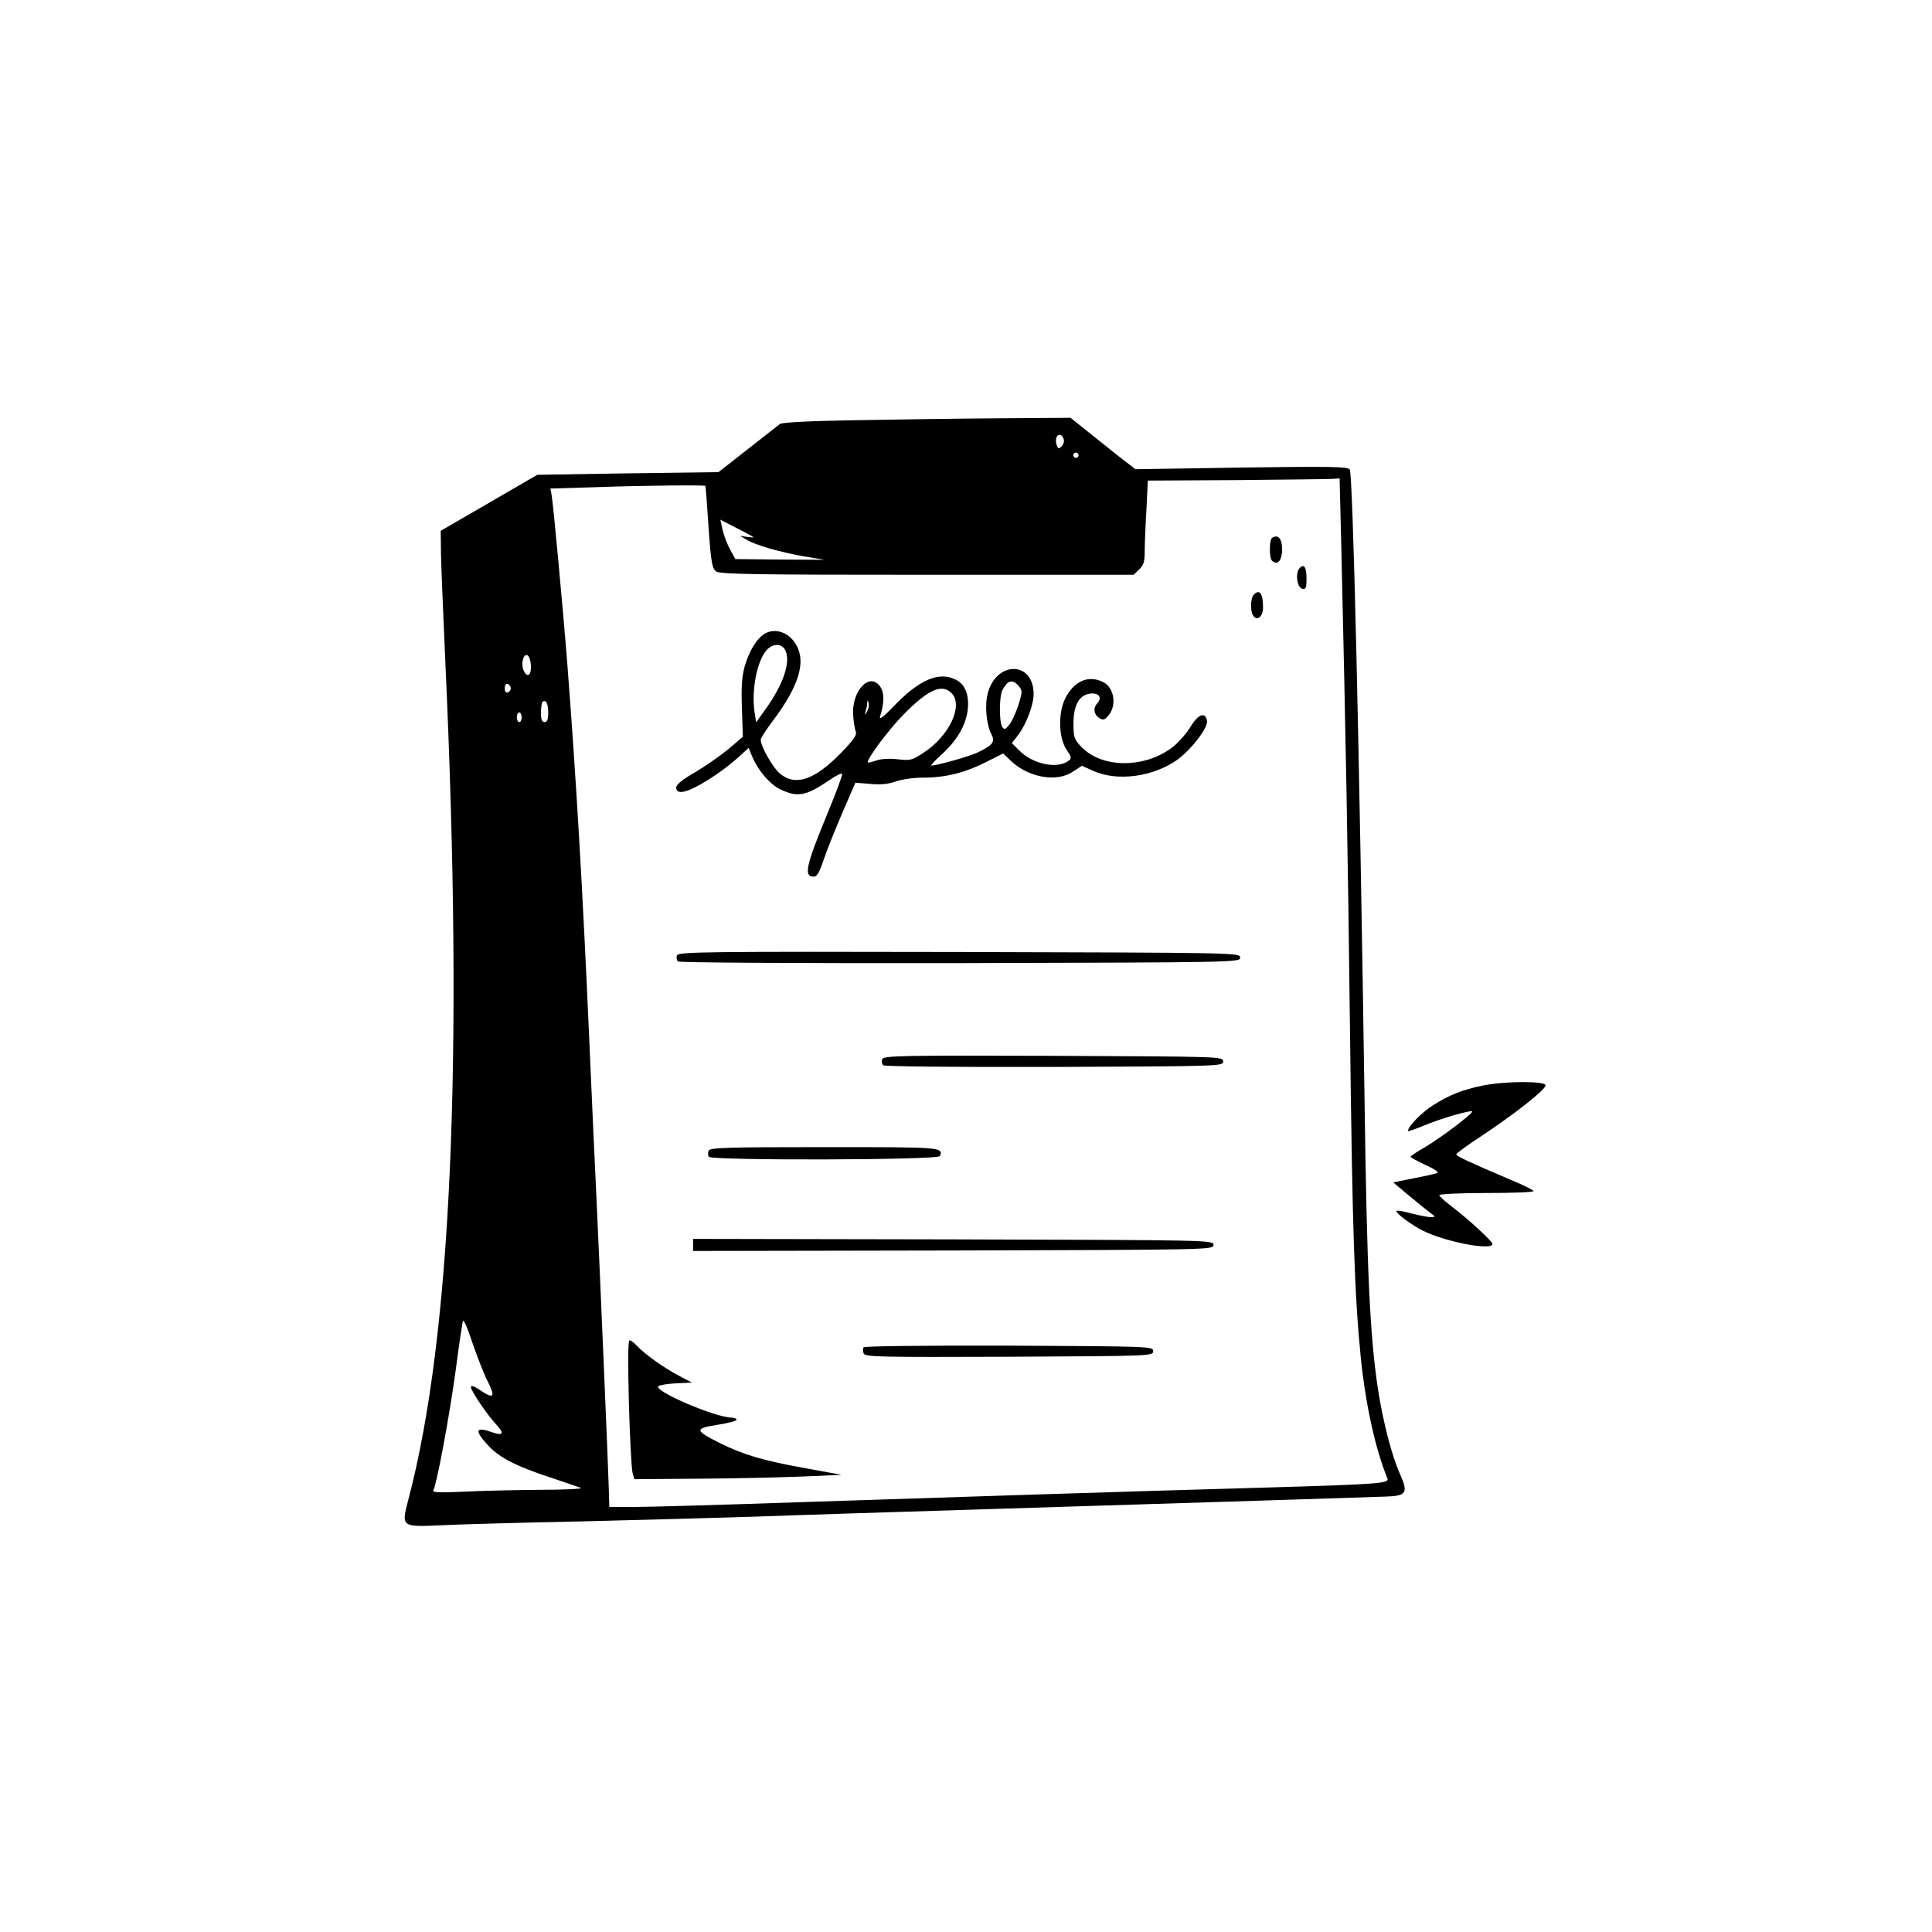
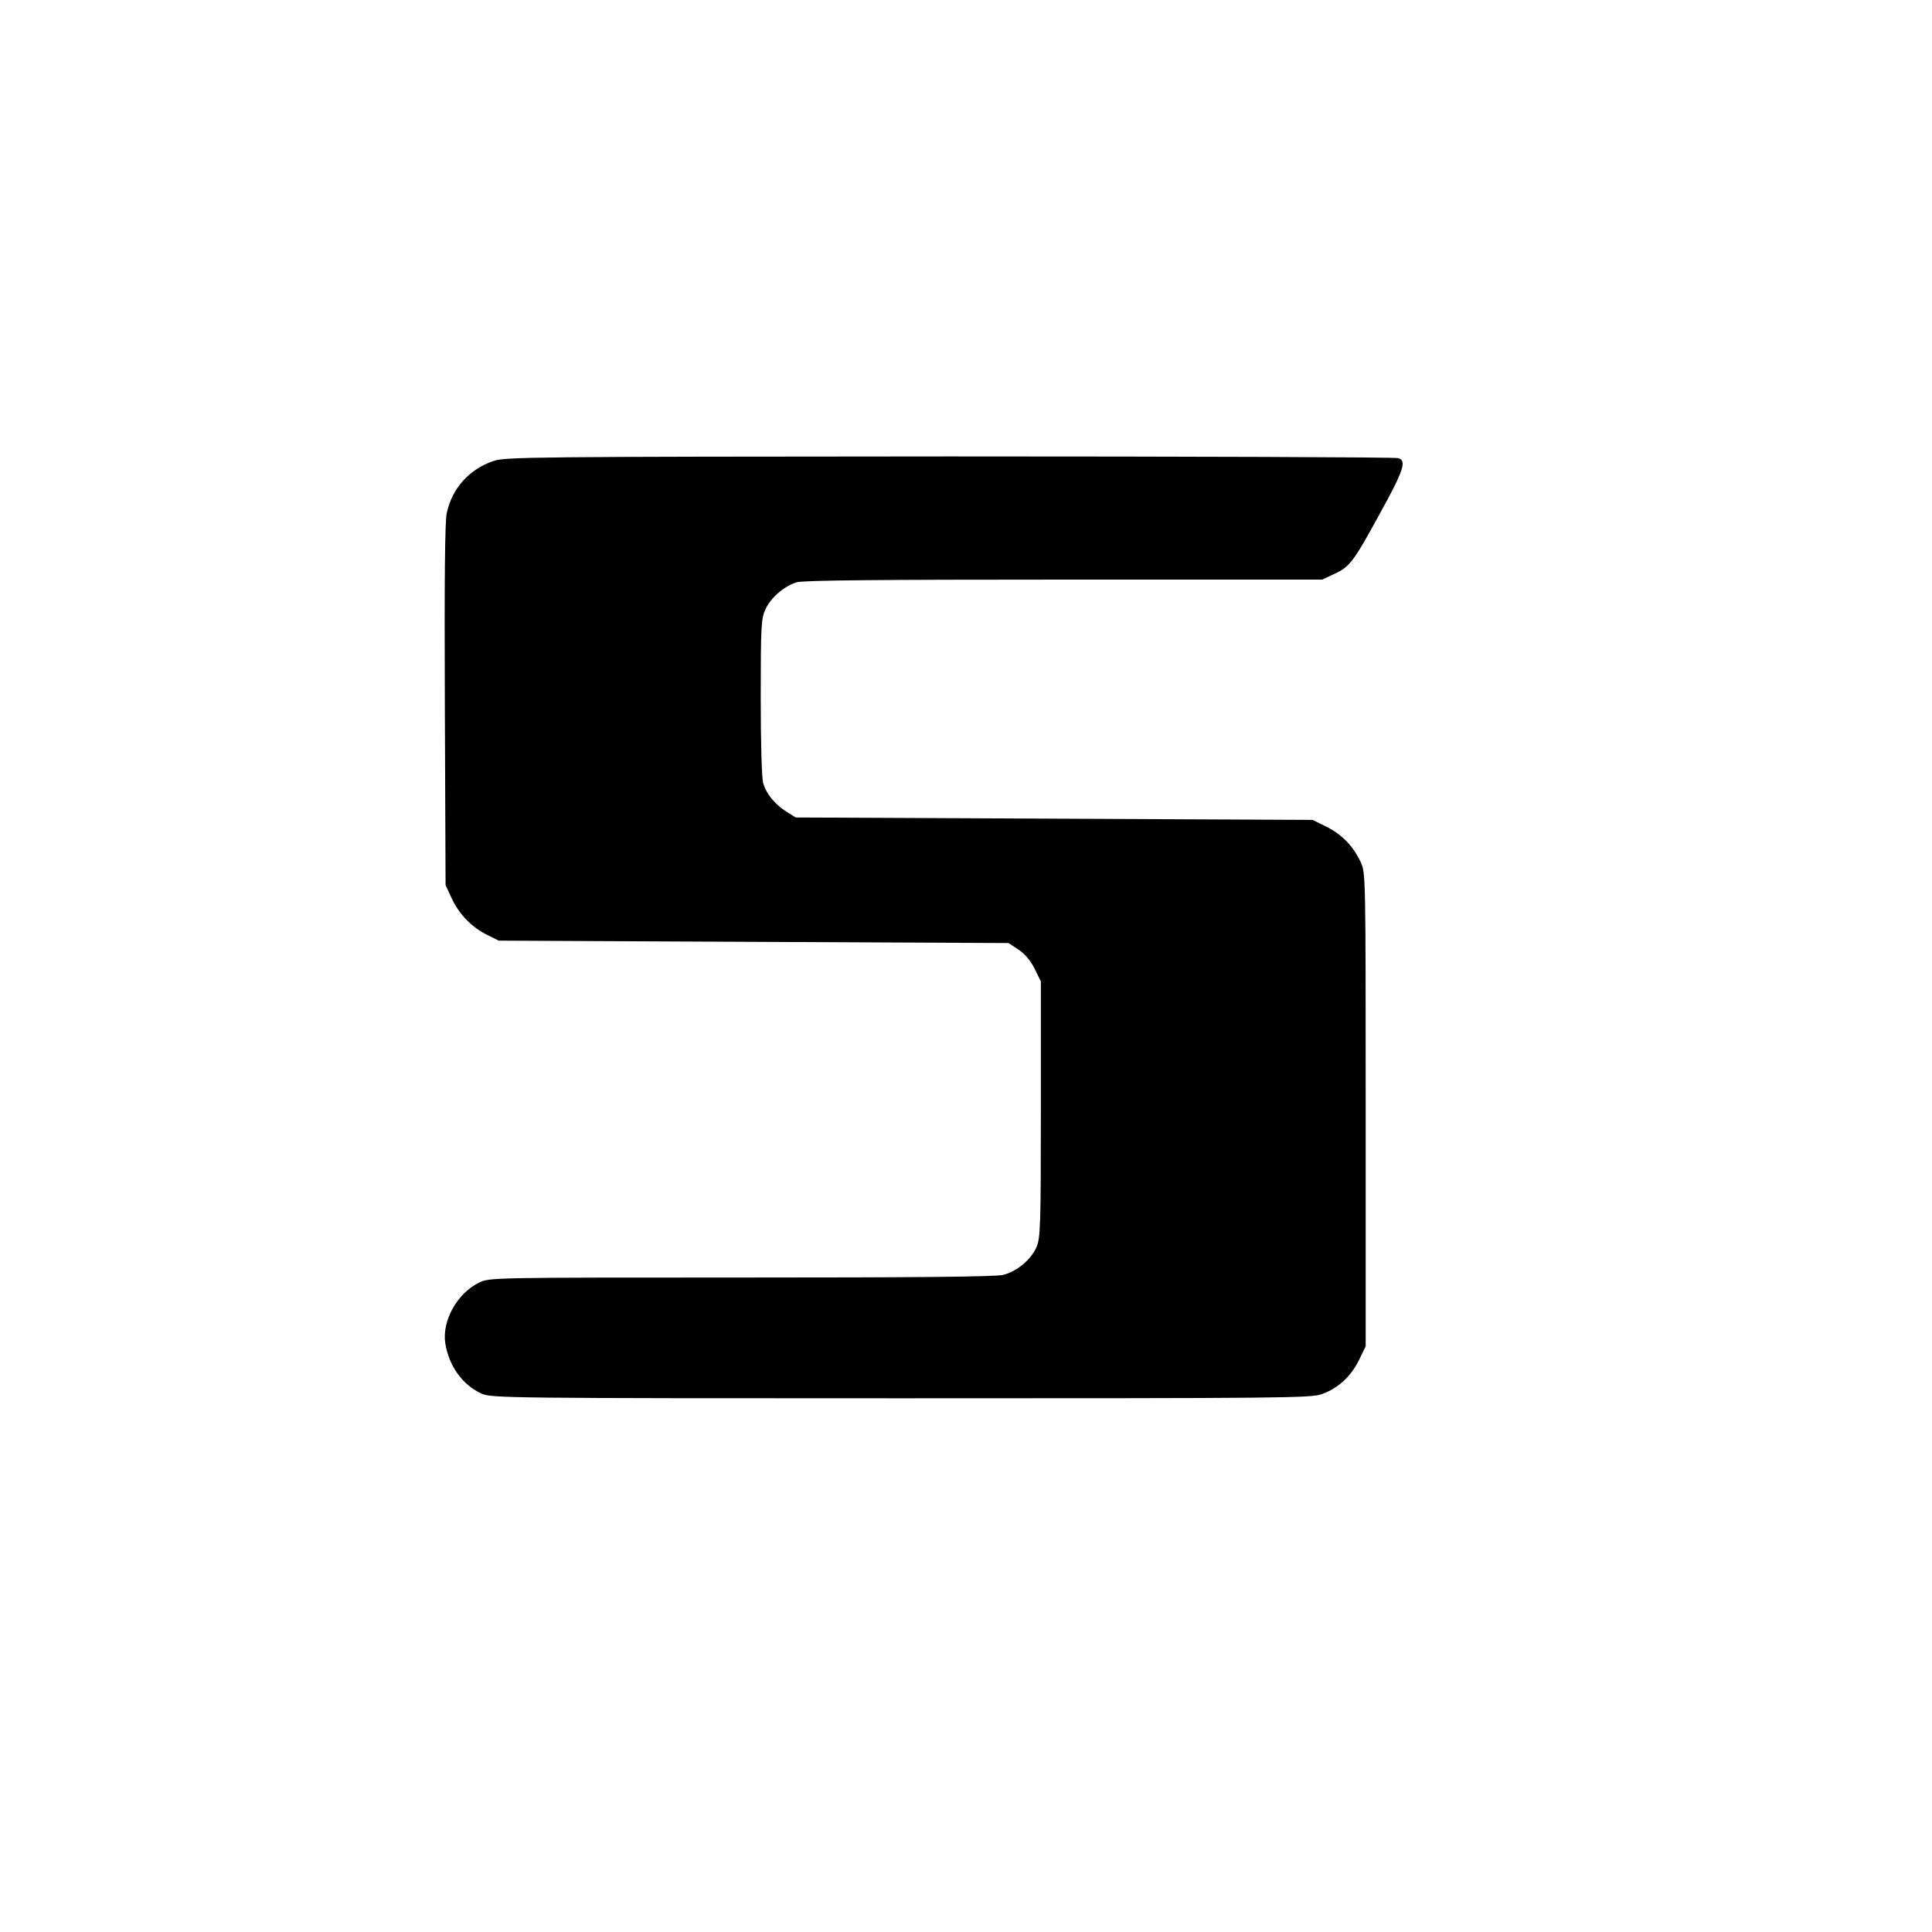
<svg xmlns="http://www.w3.org/2000/svg" version="1.0" width="40" height="40" viewBox="0 0 800 800" preserveAspectRatio="xMidYMid meet">
  <g transform="translate(0,800) scale(0.1,-0.1)" fill="#000000" stroke="none">
-     <path d="M3544 6260 c-195 -3 -306 -9 -315 -16 -8 -6 -68 -53 -134 -105 l-120 -94 -375 -5 -375 -6 -200 -116 -200 -116 1 -93 c1 -52 9 -254 18 -449 76 -1650 25 -2794 -153 -3469 -30 -114 -29 -114 132 -107 73 4 332 11 577 16 245 6 573 15 730 20 157 6 575 19 930 30 901 28 1603 50 1679 53 86 3 93 15 57 96 -34 76 -70 218 -91 354 -33 224 -45 485 -55 1212 -21 1440 -48 2575 -61 2591 -10 12 -74 13 -449 8 l-438 -7 -69 53 c-37 30 -98 78 -134 107 l-66 53 -294 -2 c-162 -1 -429 -5 -595 -8z m860 -77 c4 -9 0 -23 -8 -31 -12 -12 -15 -11 -21 7 -11 35 16 58 29 24z m60 -74 c-3 -5 -10 -7 -15 -3 -5 3 -7 10 -3 15 3 5 10 7 15 3 5 -3 7 -10 3 -15z m1090 -372 c19 -815 27 -1248 36 -2001 10 -848 19 -1097 45 -1361 20 -192 60 -375 110 -497 8 -21 -39 -24 -515 -38 -567 -16 -1280 -39 -1910 -60 -322 -11 -633 -20 -691 -20 l-106 0 -2 72 c-2 82 -36 881 -51 1203 -6 116 -19 413 -30 660 -28 639 -54 1073 -90 1545 -17 220 -60 683 -66 711 l-5 26 197 6 c197 7 443 9 445 5 1 -2 7 -79 13 -172 10 -145 15 -170 31 -182 16 -12 163 -14 874 -14 l855 0 23 22 c18 17 23 32 23 73 0 29 3 107 7 173 l6 122 366 2 c201 2 380 4 397 5 l31 2 7 -282z m-2434 38 c0 -1 -12 0 -27 2 l-28 4 25 -15 c36 -23 143 -53 240 -70 l85 -14 -185 1 -185 2 -22 40 c-12 22 -26 59 -31 81 l-9 42 68 -35 c38 -19 69 -36 69 -38z m-922 -525 c4 -42 -12 -60 -28 -30 -14 26 -5 73 13 67 7 -2 13 -18 15 -37z m-83 -100 c0 -7 -6 -15 -12 -17 -8 -3 -13 4 -13 17 0 13 5 20 13 18 6 -3 12 -11 12 -18z m155 -101 c0 -28 -4 -39 -15 -39 -11 0 -15 11 -15 38 0 21 3 42 6 45 14 13 24 -6 24 -44z m-110 -19 c0 -11 -4 -20 -10 -20 -5 0 -10 9 -10 20 0 11 5 20 10 20 6 0 10 -9 10 -20z m-141 -2749 c34 -68 26 -76 -33 -36 -24 16 -36 20 -36 11 0 -15 70 -119 108 -158 31 -34 24 -44 -19 -29 -71 25 -76 9 -18 -54 47 -51 117 -87 264 -135 55 -18 109 -37 120 -41 11 -4 -65 -8 -170 -8 -104 -1 -248 -4 -319 -8 -93 -4 -127 -3 -122 5 14 23 66 303 92 491 14 108 28 203 31 211 3 8 20 -31 38 -87 19 -55 47 -129 64 -162z" />
-     <path d="M5265 5770 c-9 -14 -9 -75 0 -89 3 -6 13 -11 20 -11 30 0 33 102 3 108 -9 2 -19 -2 -23 -8z" />
-     <path d="M5380 5646 c-17 -22 -9 -80 13 -84 14 -3 17 4 17 42 0 49 -11 64 -30 42z" />
-     <path d="M5192 5538 c-14 -14 -16 -67 -3 -87 16 -25 41 -4 41 33 0 59 -14 78 -38 54z" />
-     <path d="M3170 5378 c-34 -18 -67 -71 -86 -136 -12 -42 -15 -85 -12 -174 l4 -119 -60 -51 c-34 -28 -96 -71 -138 -96 -53 -30 -78 -51 -78 -63 0 -28 35 -24 99 12 61 35 118 76 168 122 l33 30 14 -34 c25 -60 73 -116 118 -138 72 -34 106 -27 206 41 24 17 46 27 49 24 3 -3 -24 -76 -60 -163 -91 -220 -100 -263 -57 -263 13 0 23 18 40 68 12 37 47 124 77 194 l55 127 62 -5 c42 -4 74 -1 105 10 24 9 75 16 115 16 90 0 172 20 260 65 l70 35 30 -29 c74 -71 192 -92 259 -46 l37 24 47 -21 c99 -45 248 -25 348 46 57 41 127 132 123 160 -6 40 -36 30 -68 -23 -17 -28 -49 -64 -71 -82 -115 -91 -293 -92 -380 -3 -31 32 -34 40 -34 99 0 75 24 118 70 123 35 4 50 -16 29 -40 -19 -20 -15 -47 9 -62 15 -9 22 -7 38 13 34 41 22 114 -22 136 -61 32 -123 5 -159 -69 -30 -62 -26 -165 8 -213 18 -26 20 -33 8 -42 -45 -37 -149 -16 -205 41 l-31 31 27 35 c33 44 63 123 63 168 0 137 -154 139 -190 3 -13 -49 -6 -128 15 -169 16 -31 8 -44 -53 -74 -30 -16 -172 -56 -195 -56 -5 0 13 20 41 45 64 57 101 121 109 185 7 61 -10 106 -48 125 -69 36 -150 2 -253 -104 -45 -47 -66 -64 -62 -49 18 59 18 98 2 123 -44 67 -122 -17 -113 -120 2 -27 7 -57 11 -66 5 -12 -13 -37 -61 -86 -110 -113 -189 -140 -254 -86 -29 25 -79 112 -79 140 0 7 23 42 50 78 91 120 129 216 110 283 -18 69 -86 108 -140 80z m81 -69 c25 -48 -6 -141 -82 -247 l-38 -53 -7 46 c-12 85 9 201 47 249 25 32 64 34 80 5z m963 -145 c9 -8 16 -21 16 -28 0 -27 -31 -112 -50 -136 -17 -21 -21 -23 -30 -10 -13 21 -13 126 1 153 21 39 39 45 63 21z m-274 -34 c51 -51 -10 -180 -119 -249 -44 -29 -53 -31 -104 -25 -33 4 -68 2 -88 -5 -18 -6 -34 -10 -35 -8 -9 9 88 139 150 201 100 101 156 126 196 86z m-350 -77 c-11 -17 -11 -17 -6 0 3 10 7 26 7 35 1 15 2 15 6 0 2 -10 -1 -25 -7 -35z" />
-     <path d="M2803 4044 c-3 -8 -1 -20 4 -25 5 -5 457 -8 1169 -7 1151 3 1159 3 1159 23 0 20 -8 20 -1163 23 -1049 2 -1163 1 -1169 -14z" />
-     <path d="M3653 3614 c-3 -8 -1 -20 4 -25 5 -5 282 -8 709 -7 691 3 699 3 699 23 0 20 -8 20 -703 23 -631 2 -703 1 -709 -14z" />
-     <path d="M2934 3235 c-3 -8 -3 -19 1 -25 10 -16 951 -14 957 3 14 37 10 37 -478 37 -406 0 -475 -2 -480 -15z" />
-     <path d="M2870 2845 l0 -25 1078 2 c1069 3 1077 3 1077 23 0 20 -8 20 -1077 23 l-1078 2 0 -25z" />
-     <path d="M2604 2191 c4 -143 11 -272 15 -288 l8 -28 264 2 c145 1 338 5 429 9 l165 7 -153 28 c-173 31 -256 56 -352 104 -104 52 -105 60 -10 75 44 7 80 16 80 21 0 5 -9 9 -20 9 -67 0 -324 110 -304 130 5 5 38 10 74 12 l65 3 -55 29 c-61 32 -145 92 -174 125 -11 11 -24 21 -29 21 -7 0 -7 -90 -3 -259z" />
-     <path d="M3576 2421 c-4 -5 -3 -16 0 -25 6 -15 64 -16 603 -14 588 3 596 3 596 23 0 20 -8 20 -597 23 -354 1 -599 -2 -602 -7z" />
-     <path d="M6140 3505 c-84 -17 -142 -40 -208 -83 -47 -30 -102 -87 -102 -105 0 -3 30 7 68 23 66 28 191 64 198 58 6 -7 -128 -108 -192 -146 -35 -20 -64 -39 -63 -42 0 -3 28 -18 62 -34 34 -15 56 -30 49 -33 -7 -3 -51 -13 -98 -22 l-85 -17 68 -57 c37 -31 77 -63 88 -71 20 -15 20 -15 0 -16 -12 0 -47 7 -79 15 -33 9 -61 14 -63 11 -7 -7 59 -57 109 -82 91 -46 288 -84 288 -55 0 11 -98 101 -167 154 -29 22 -53 43 -53 48 0 5 88 9 195 9 107 0 195 3 195 8 0 4 -42 25 -93 46 -174 74 -227 99 -227 106 0 4 46 38 103 75 140 93 267 193 267 211 0 18 -165 18 -260 -1z" />
+     <path d="M2043 6091 c-100 -34 -171 -113 -193 -215 -8 -35 -10 -278 -8 -796 l3 -745 26 -56 c31 -66 84 -120 148 -151 l46 -23 1056 -5 1055 -5 41 -27 c26 -17 50 -45 67 -79 l26 -53 0 -530 c0 -495 -2 -534 -19 -572 -23 -51 -81 -99 -137 -113 -29 -8 -367 -11 -1085 -11 -1032 0 -1043 0 -1085 -21 -91 -44 -155 -159 -140 -252 15 -94 72 -173 151 -208 38 -18 115 -19 1735 -19 1583 0 1698 1 1743 17 67 24 121 73 154 141 l28 57 0 980 c0 975 0 980 -21 1026 -31 66 -78 114 -142 146 l-57 28 -1070 5 -1070 5 -37 23 c-49 31 -85 74 -98 120 -6 22 -10 167 -10 357 0 290 2 324 19 361 22 49 78 97 130 113 28 8 335 11 1107 11 l1069 0 51 24 c63 29 79 50 188 250 99 179 112 220 75 229 -13 4 -850 7 -1859 7 -1735 -1 -1838 -2 -1887 -19z" />
  </g>
</svg>
